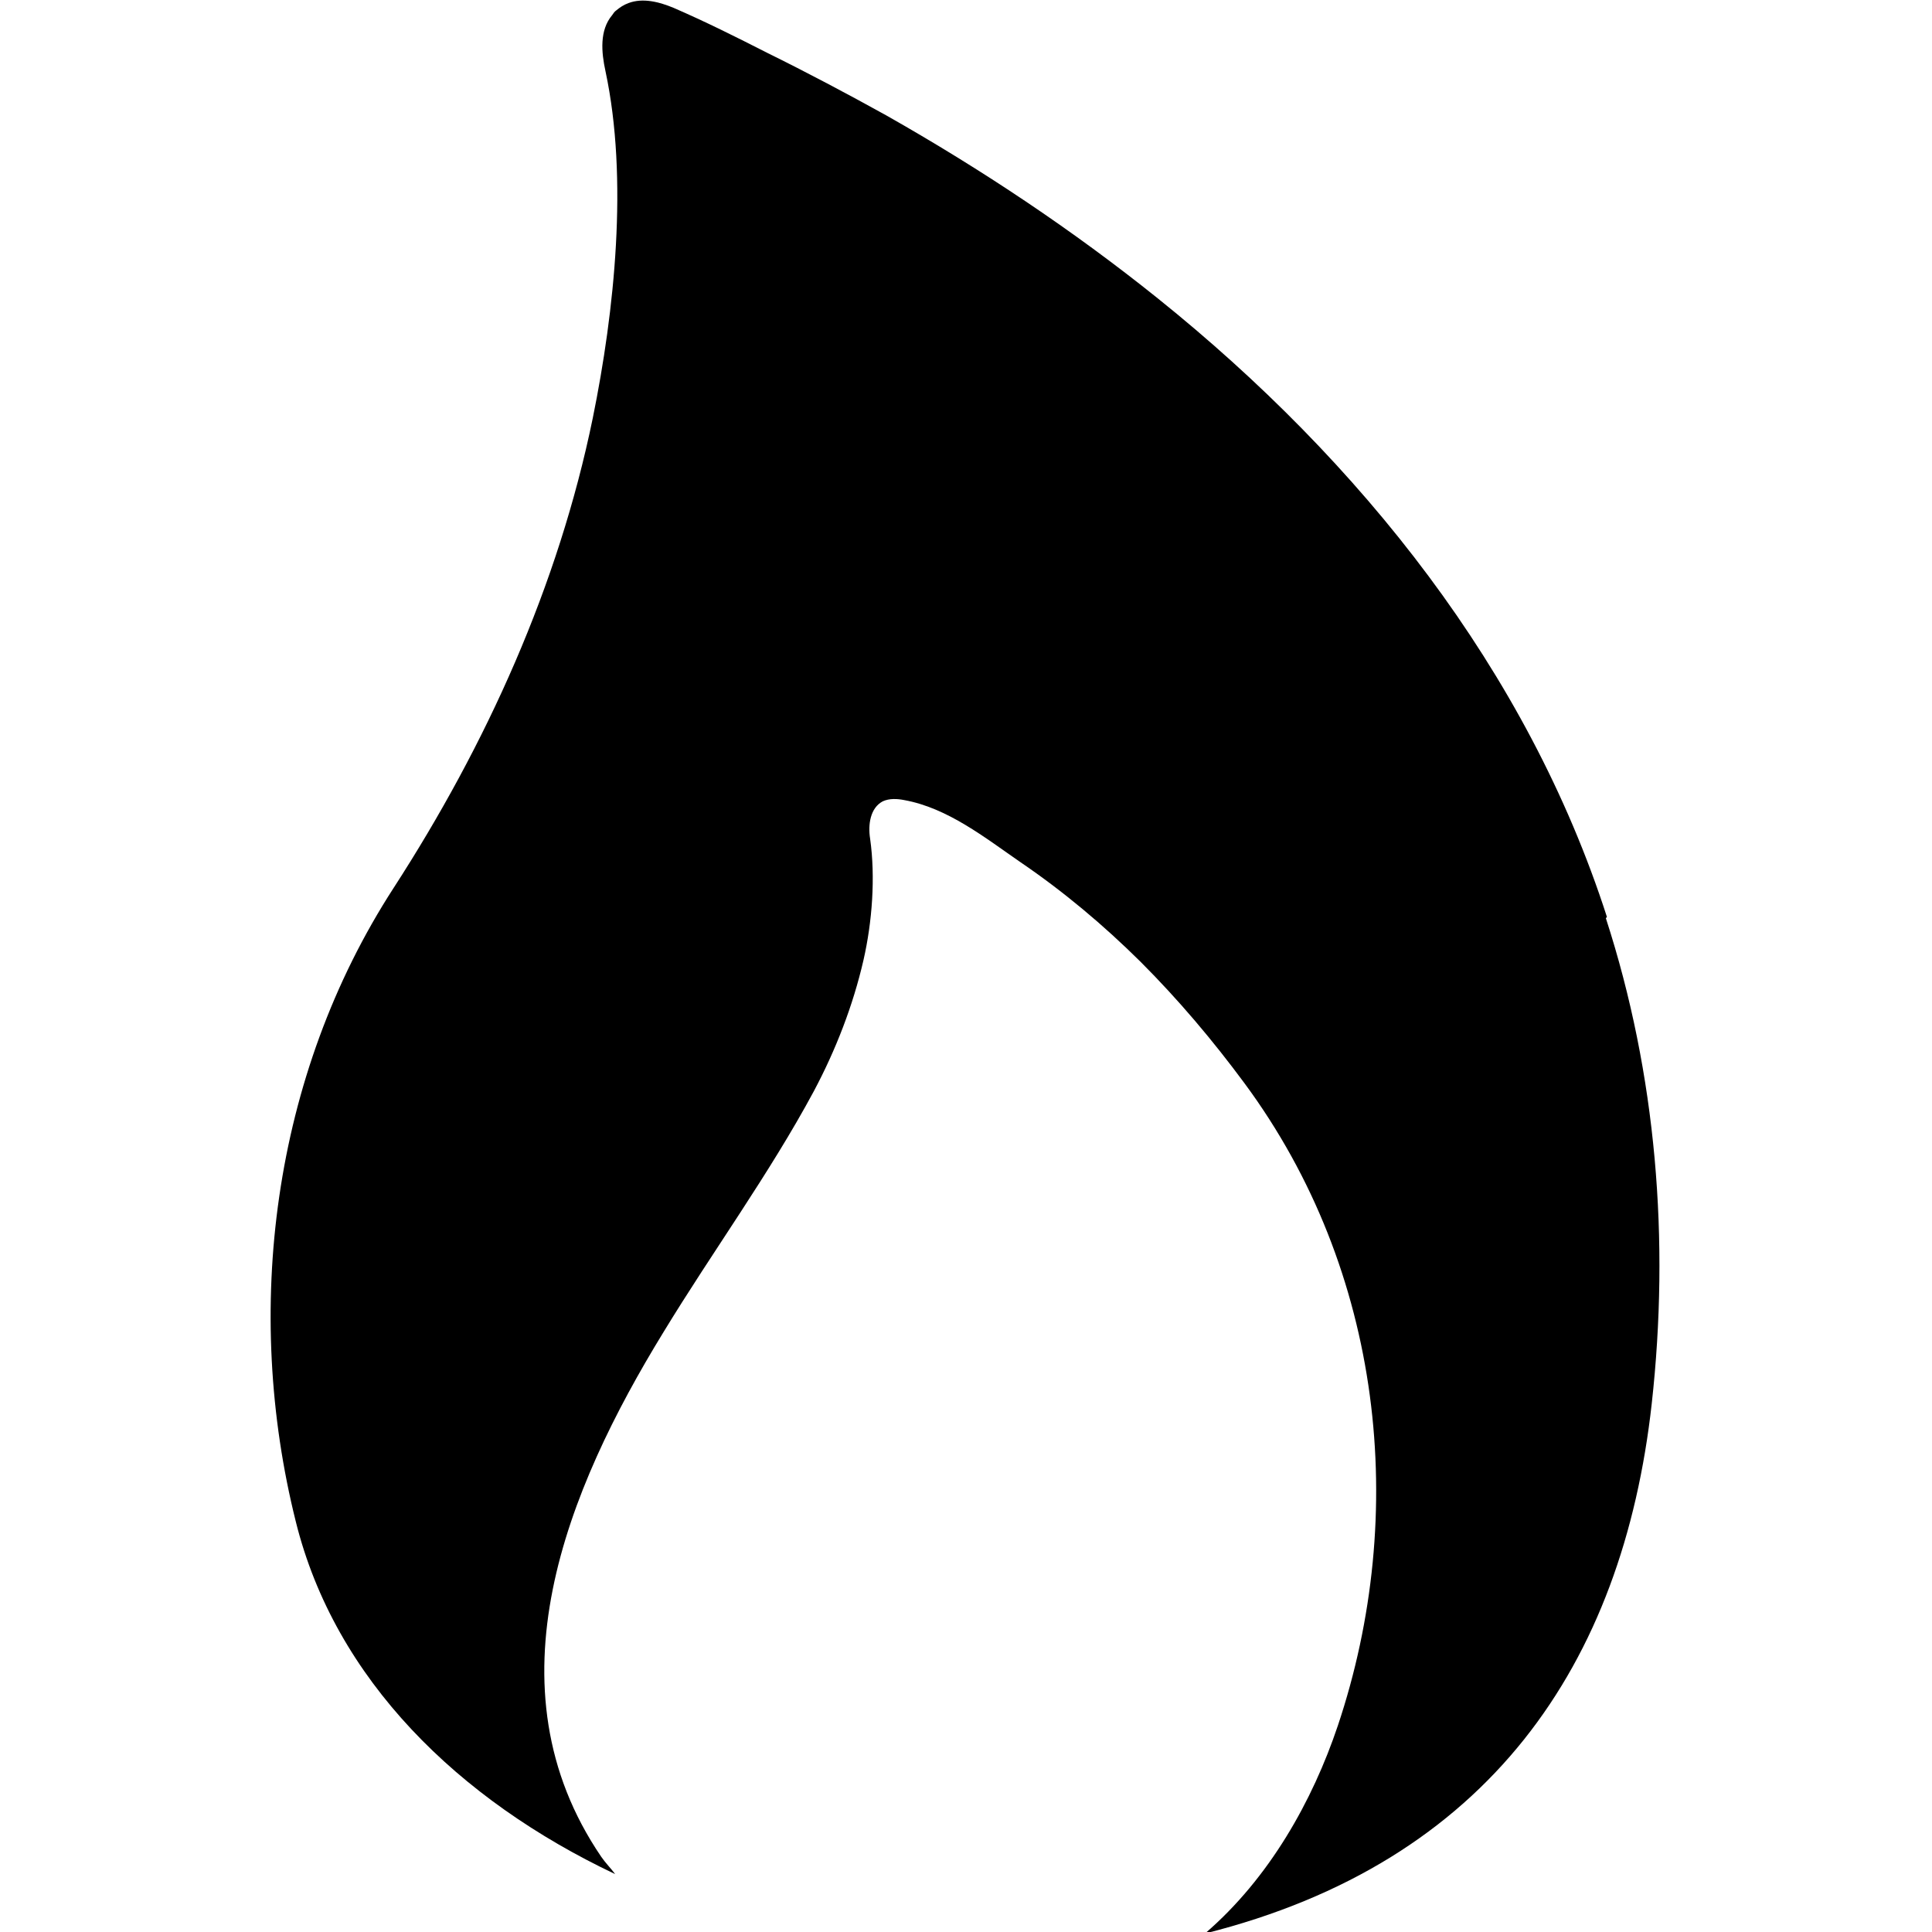
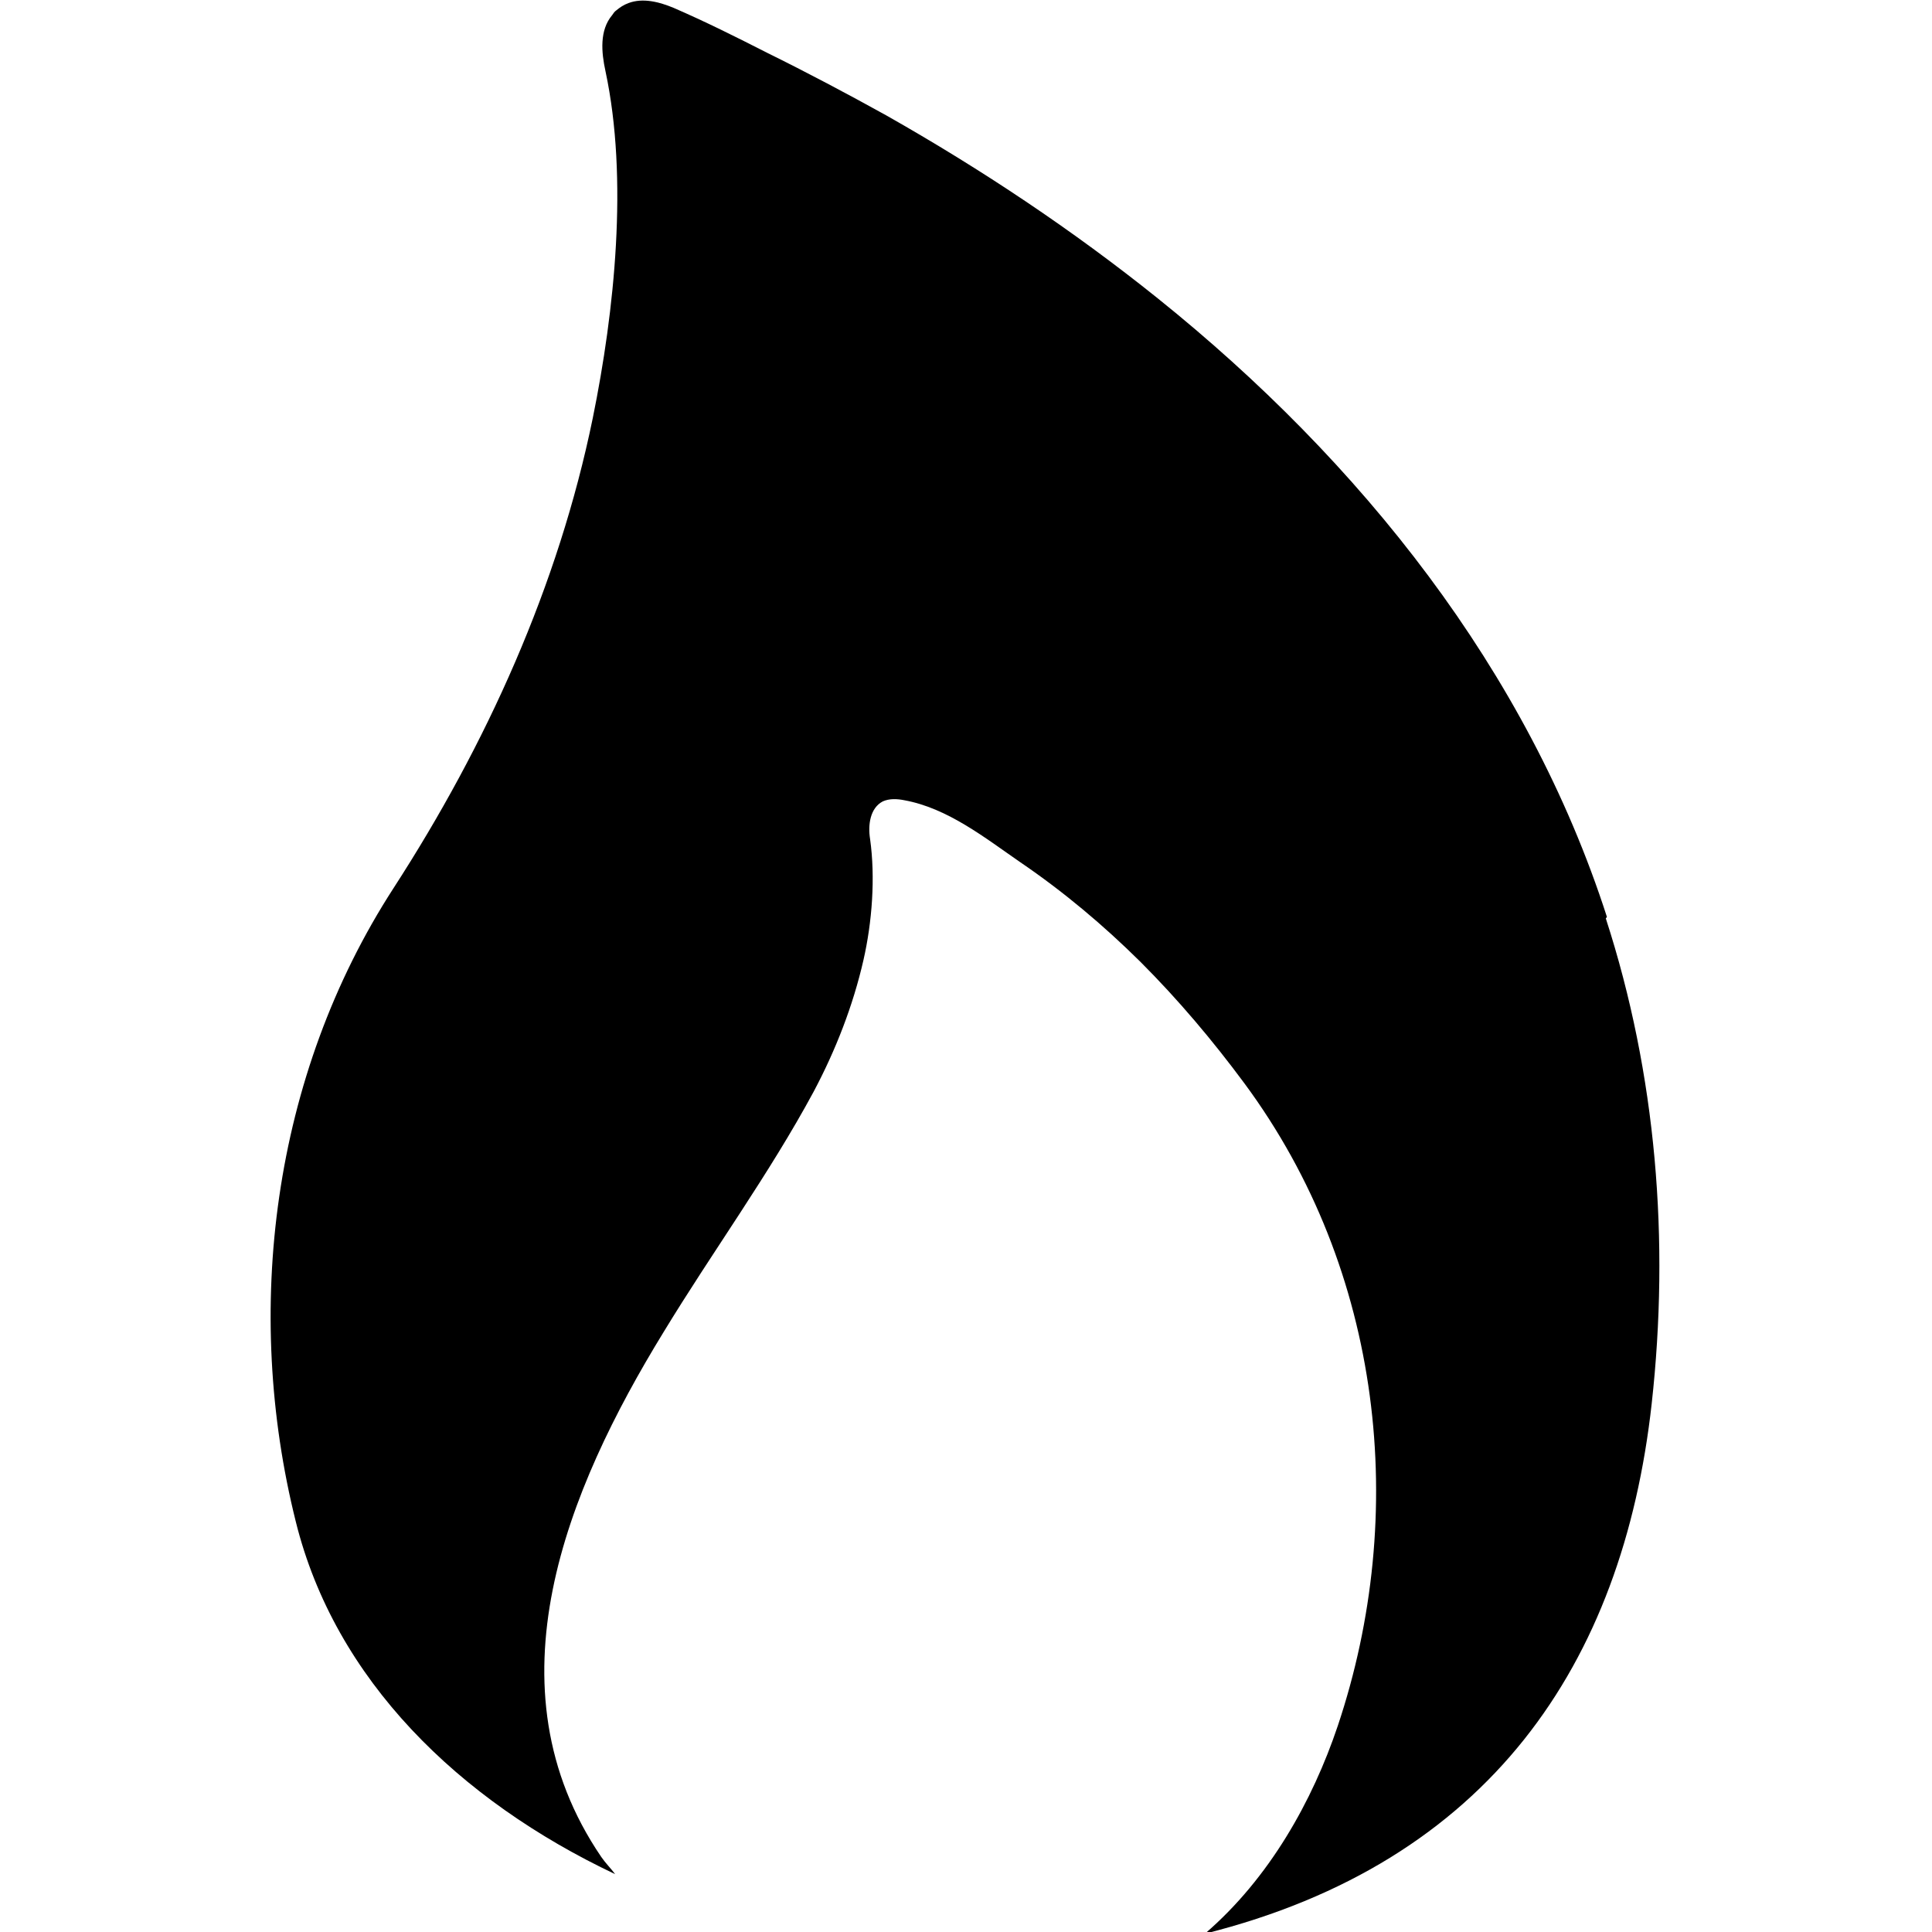
<svg xmlns="http://www.w3.org/2000/svg" viewBox="0 0 32 32">
-   <path d="M26.616 15.188c-1.317-4.09-4.083-7.55-7.437-10.244-1.41-1.132-2.92-2.138-4.5-3.033-.65-.36-1.31-.71-1.98-1.04-.51-.26-1.01-.51-1.54-.74-.24-.1-.51-.17-.75-.08-.08.03-.14.07-.2.12-.03.02-.05.05-.07.08-.21.25-.18.61-.11.93.38 1.78.15 3.97-.21 5.74-.57 2.778-1.76 5.407-3.3 7.787-2.02 3.12-2.49 7.01-1.62 10.493.65 2.622 2.7 4.613 5.29 5.84-.07-.095-.16-.184-.23-.286-1.92-2.82-.57-6.08 1.03-8.69.813-1.336 1.753-2.62 2.49-3.99.364-.684.65-1.42.823-2.173.144-.63.2-1.37.11-2.01-.037-.23 0-.51.21-.62.11-.05.24-.043.355-.02.72.13 1.34.625 1.92 1.025.72.49 1.38 1.045 1.995 1.654.63.63 1.2 1.307 1.72 2.01 2.3 3.11 2.722 7.136 1.546 10.644-.417 1.24-1.13 2.52-2.2 3.44 4.702-1.18 6.92-4.46 7.4-8.777.3-2.7.08-5.45-.76-8.04z" />
+   <path d="M26.616 15.188c-1.317-4.09-4.083-7.55-7.437-10.244-1.41-1.132-2.92-2.138-4.5-3.033-.65-.36-1.31-.71-1.98-1.04-.51-.26-1.01-.51-1.54-.74-.24-.1-.51-.17-.75-.08-.08.03-.14.07-.2.12-.03.02-.05.05-.07.08-.21.25-.18.61-.11.93.38 1.78.15 3.97-.21 5.74-.57 2.78-1.76 5.408-3.3 7.788-2.02 3.12-2.49 7.01-1.62 10.493.65 2.623 2.7 4.614 5.29 5.84-.07-.094-.16-.183-.23-.285-1.92-2.82-.57-6.08 1.03-8.69.812-1.336 1.752-2.62 2.49-3.99.363-.684.65-1.42.822-2.173.144-.63.2-1.37.11-2.01-.037-.23 0-.51.21-.62.11-.05.24-.043.355-.02.72.13 1.34.625 1.92 1.025.72.49 1.38 1.045 1.995 1.654.63.63 1.2 1.308 1.72 2.01 2.3 3.11 2.722 7.137 1.546 10.645-.417 1.24-1.13 2.52-2.2 3.44 4.702-1.18 6.92-4.46 7.4-8.777.3-2.7.08-5.45-.76-8.04z" />
</svg>
